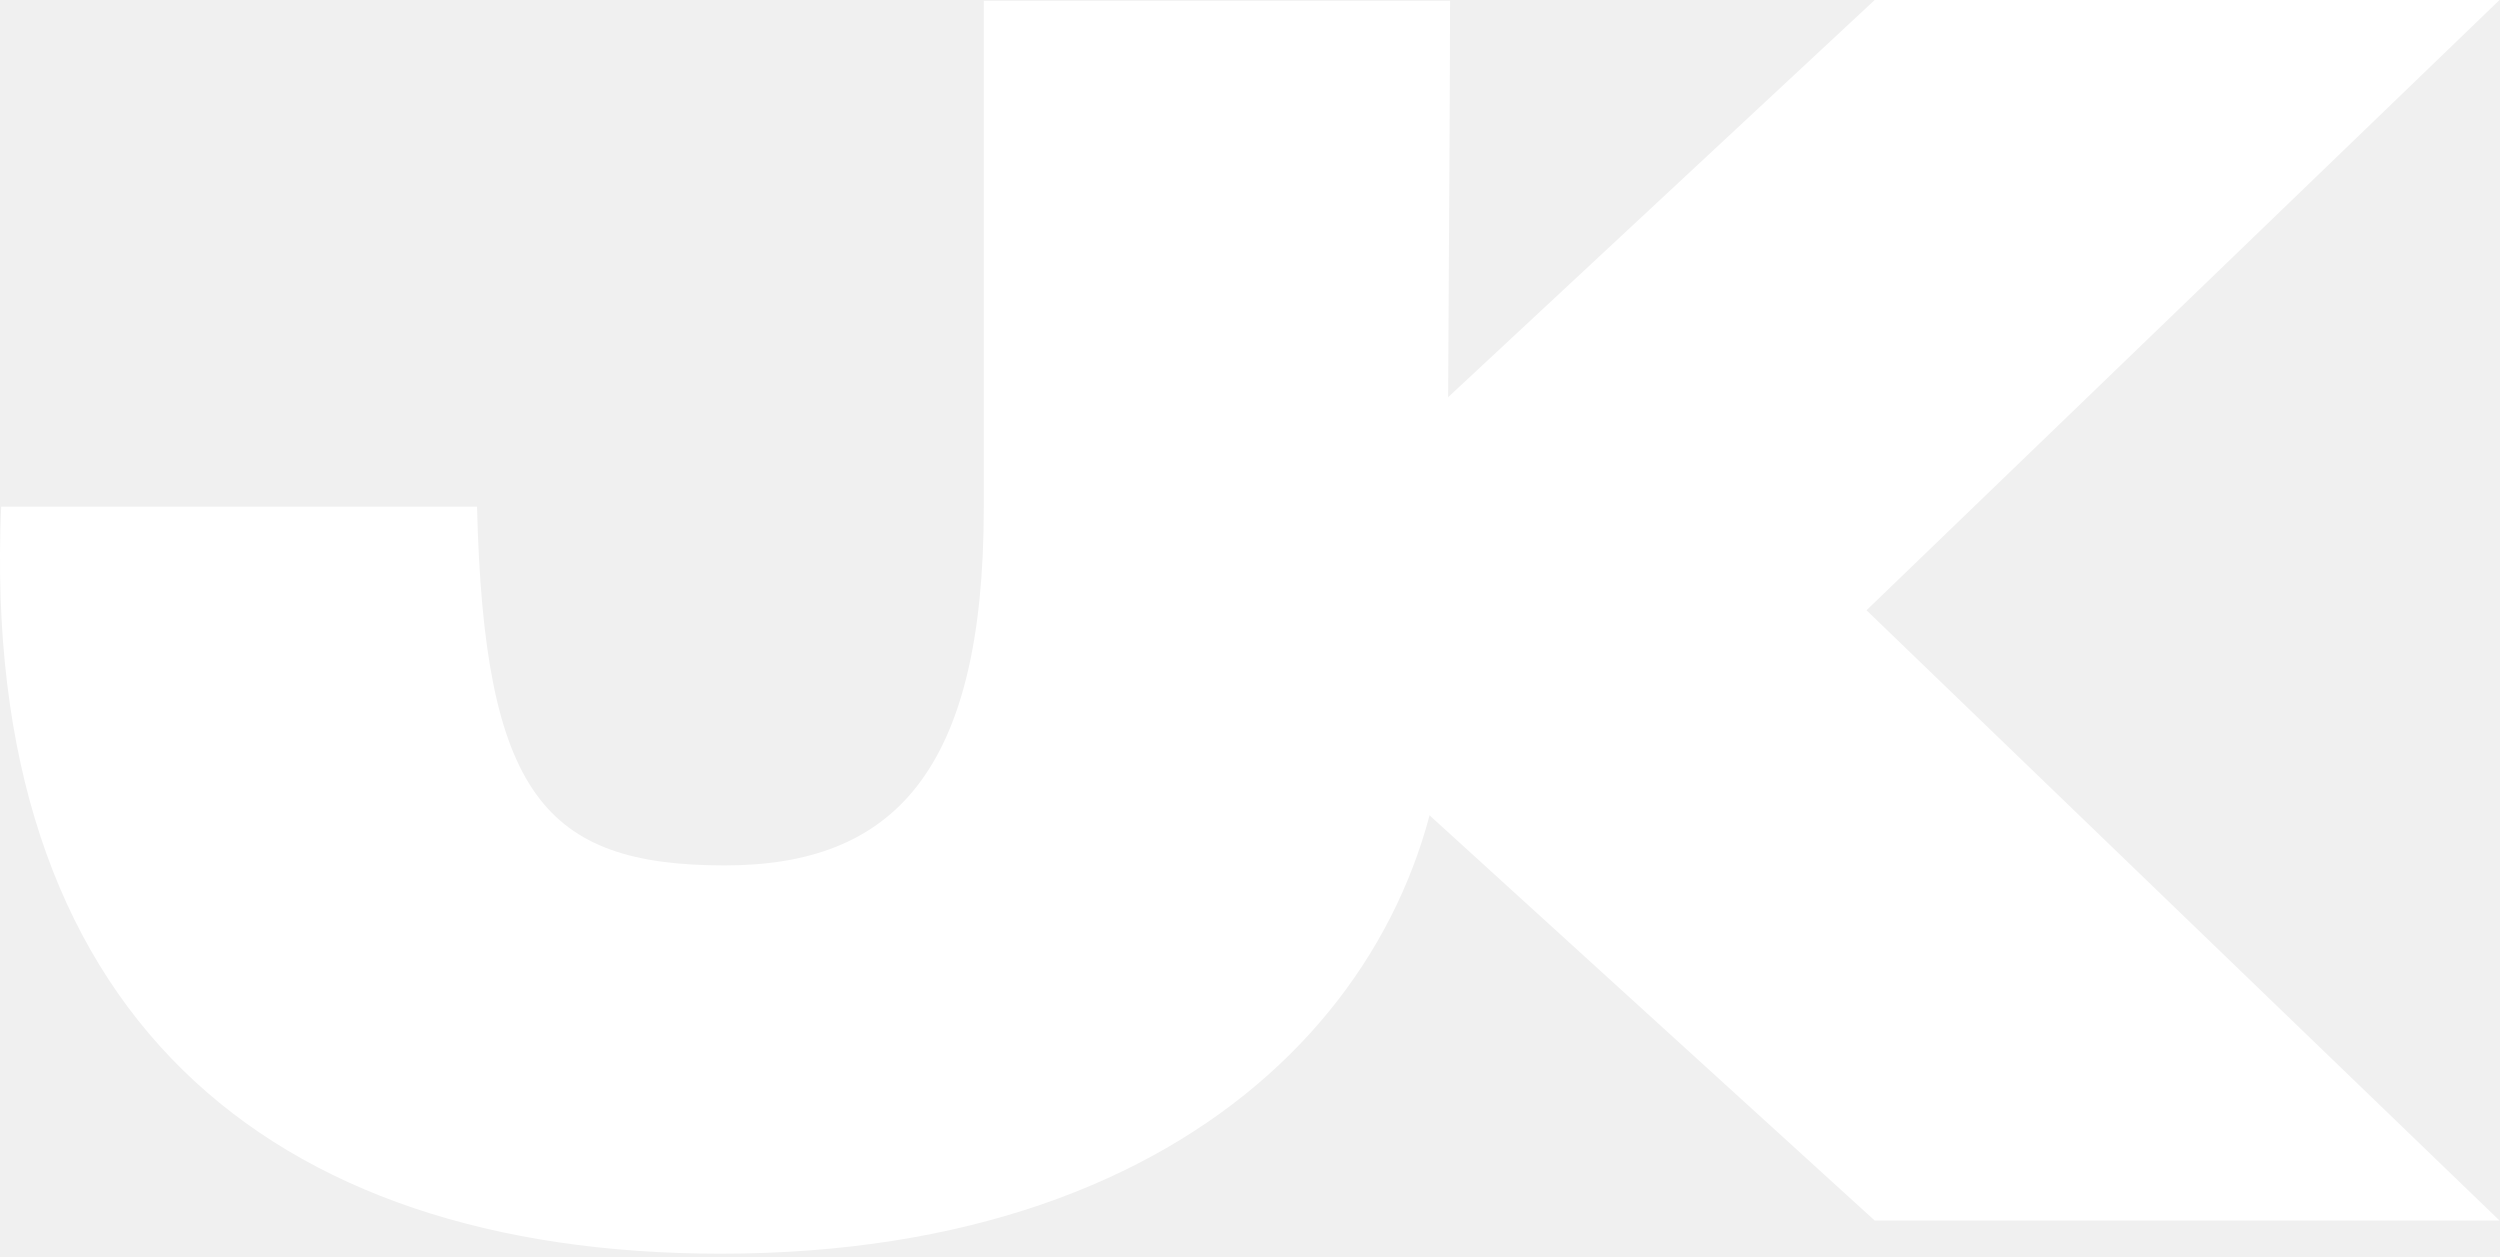
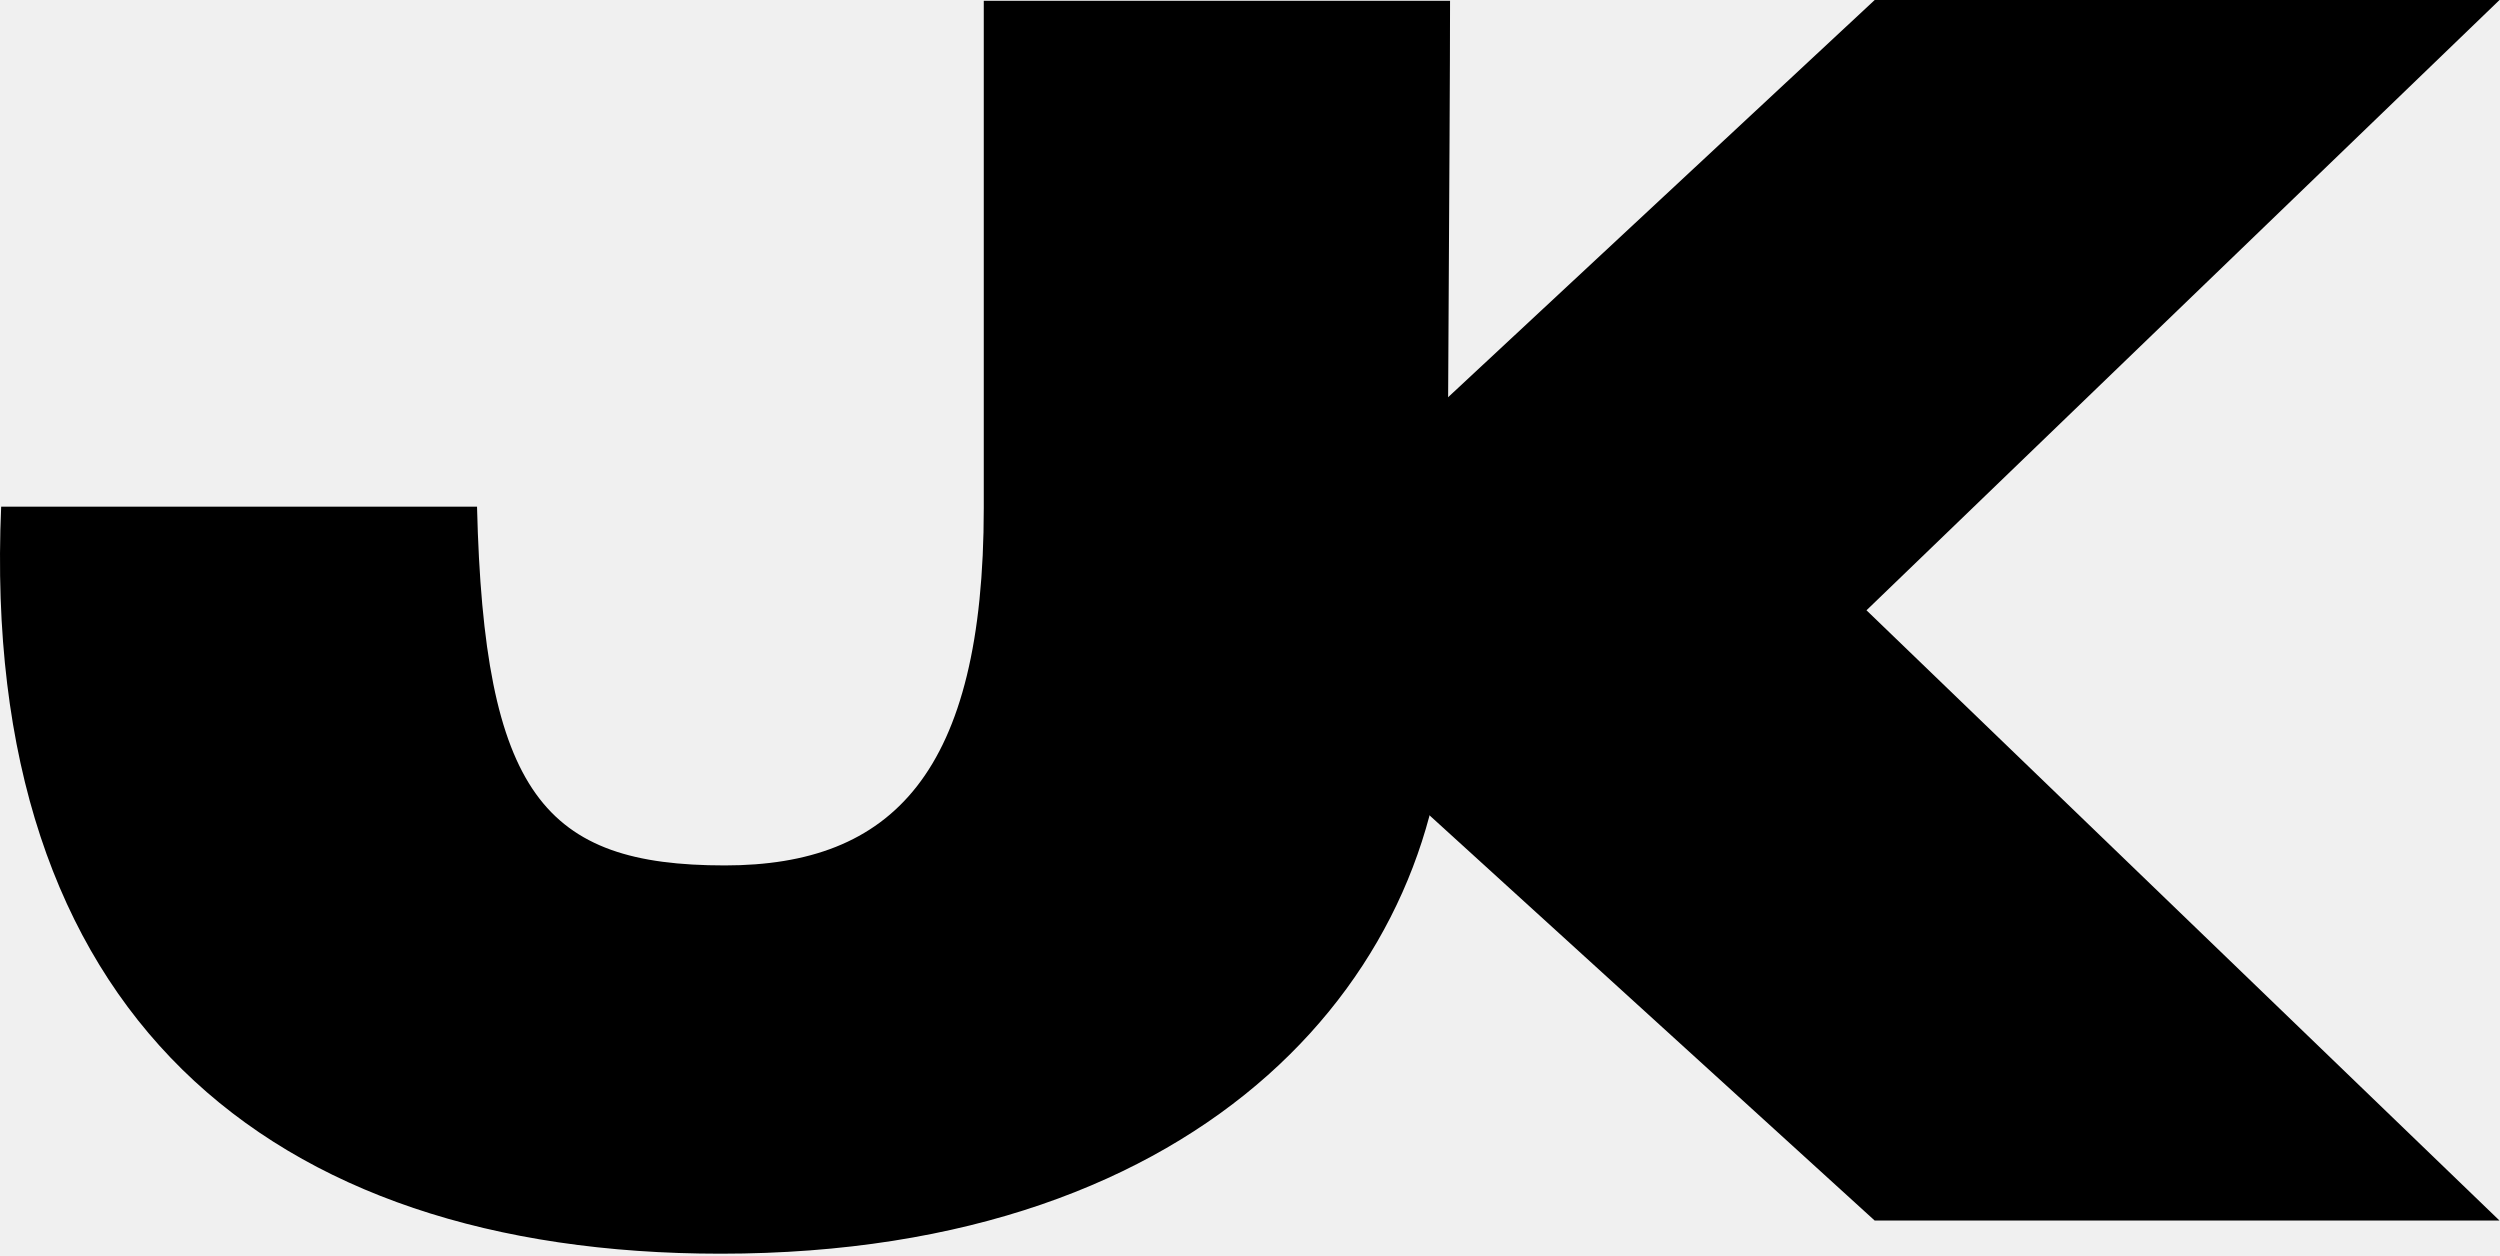
- <svg xmlns="http://www.w3.org/2000/svg" width="563" height="283" viewBox="0 0 563 283" fill="none">
-   <path d="M221.546 114.356C221.546 174.178 200.86 194.891 163.219 194.891C122.574 194.891 109 178.781 107.427 114.096H0.263C-4.665 227.851 59.995 282.33 162.282 282.33C272.904 282.33 325.81 217.853 325.81 153.973C325.81 131.701 326.551 26.084 326.551 0.184H221.546V114.356Z" fill="white" />
-   <path d="M420.336 137.432L562.891 274.865H422.182L319.05 180.989H274.53V93.875H321.364L422.182 0H562.891L420.336 137.432Z" fill="white" />
+ <svg xmlns="http://www.w3.org/2000/svg" width="1689" height="848" viewBox="0 0 1689 848" fill="none">
+   <g clip-path="url(#clip0_511_1033)">
+     <path d="M664.638 0.602V343.077C664.638 522.545 602.579 584.682 489.656 584.682C367.722 584.682 327 536.354 322.28 342.297H0.789C-13.994 683.563 179.985 847 486.847 847C818.713 847 977.43 653.568 977.43 461.929C977.43 395.112 979.654 78.263 979.654 0.562H664.638V0.602Z" fill="black" />
+     <path d="M1261 412.309L1688.66 824.606H1266.54L957.14 542.98H823.582V281.637H964.083L1266.54 0.012H1688.66L1261 412.309Z" fill="black" />
+   </g>
+   <defs>
+     <clipPath id="clip0_511_1033">
+       <rect width="1688.66" height="847.062" fill="white" />
+     </clipPath>
+   </defs>
</svg>
